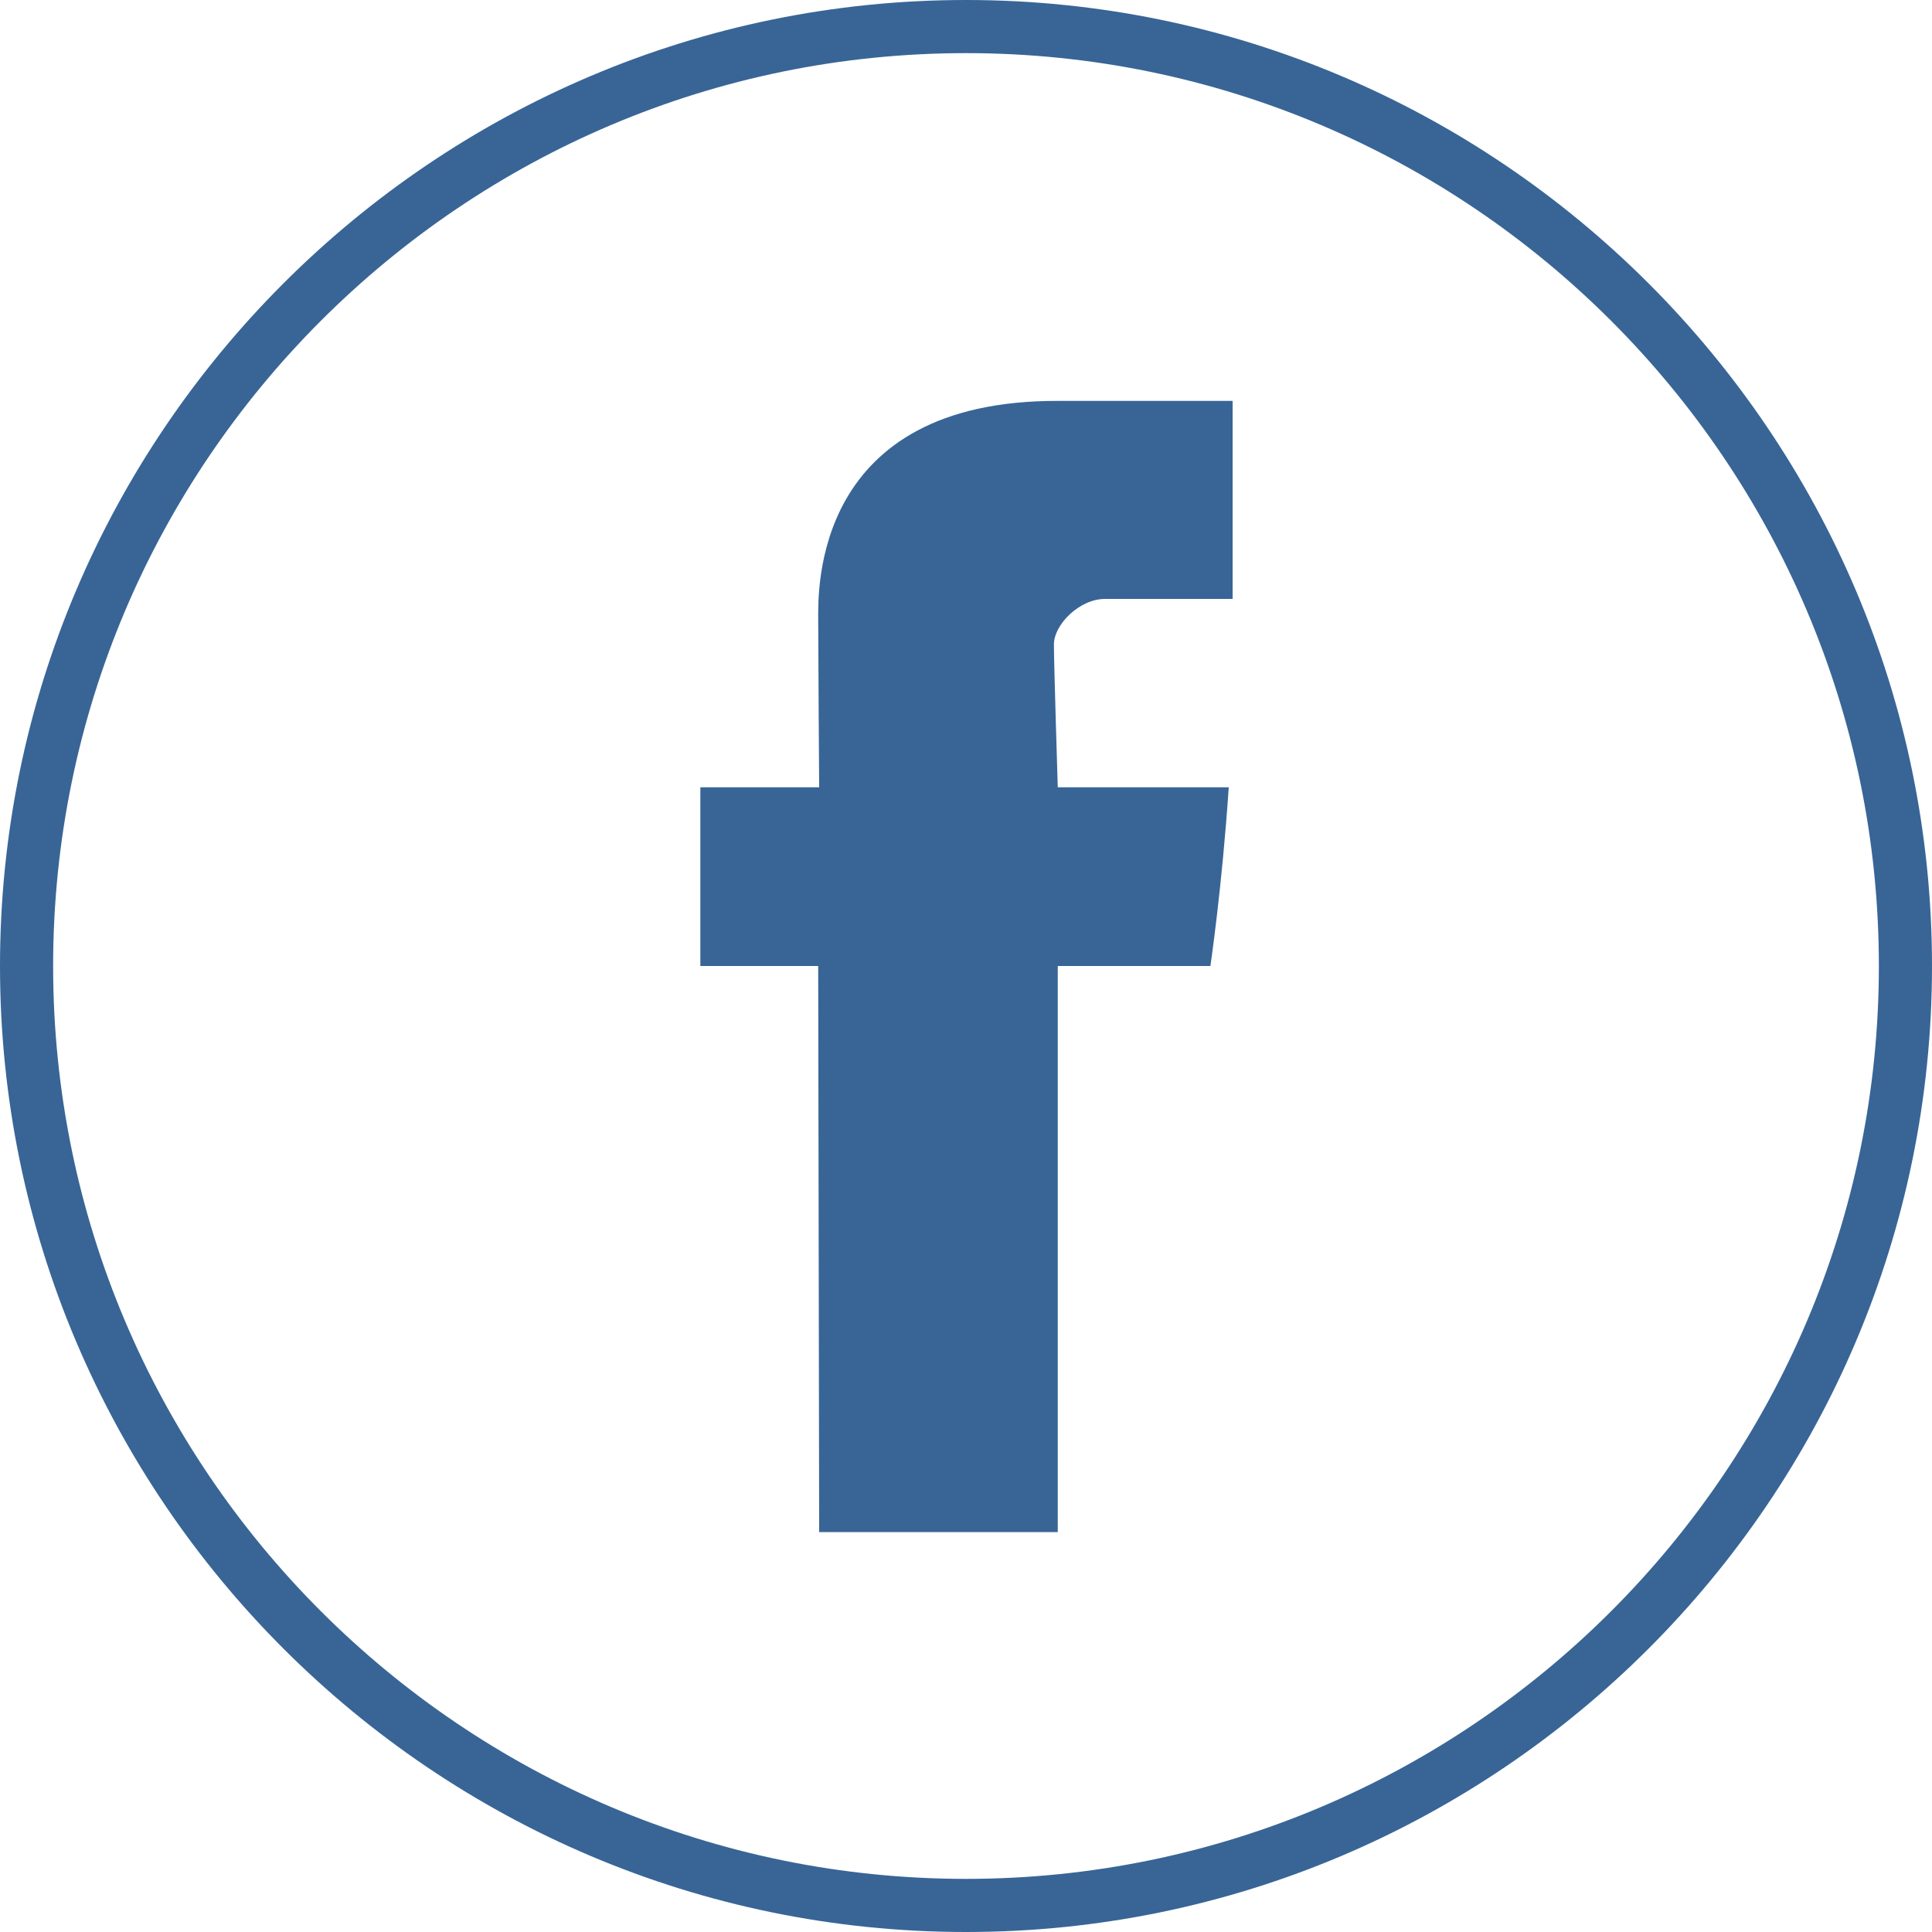
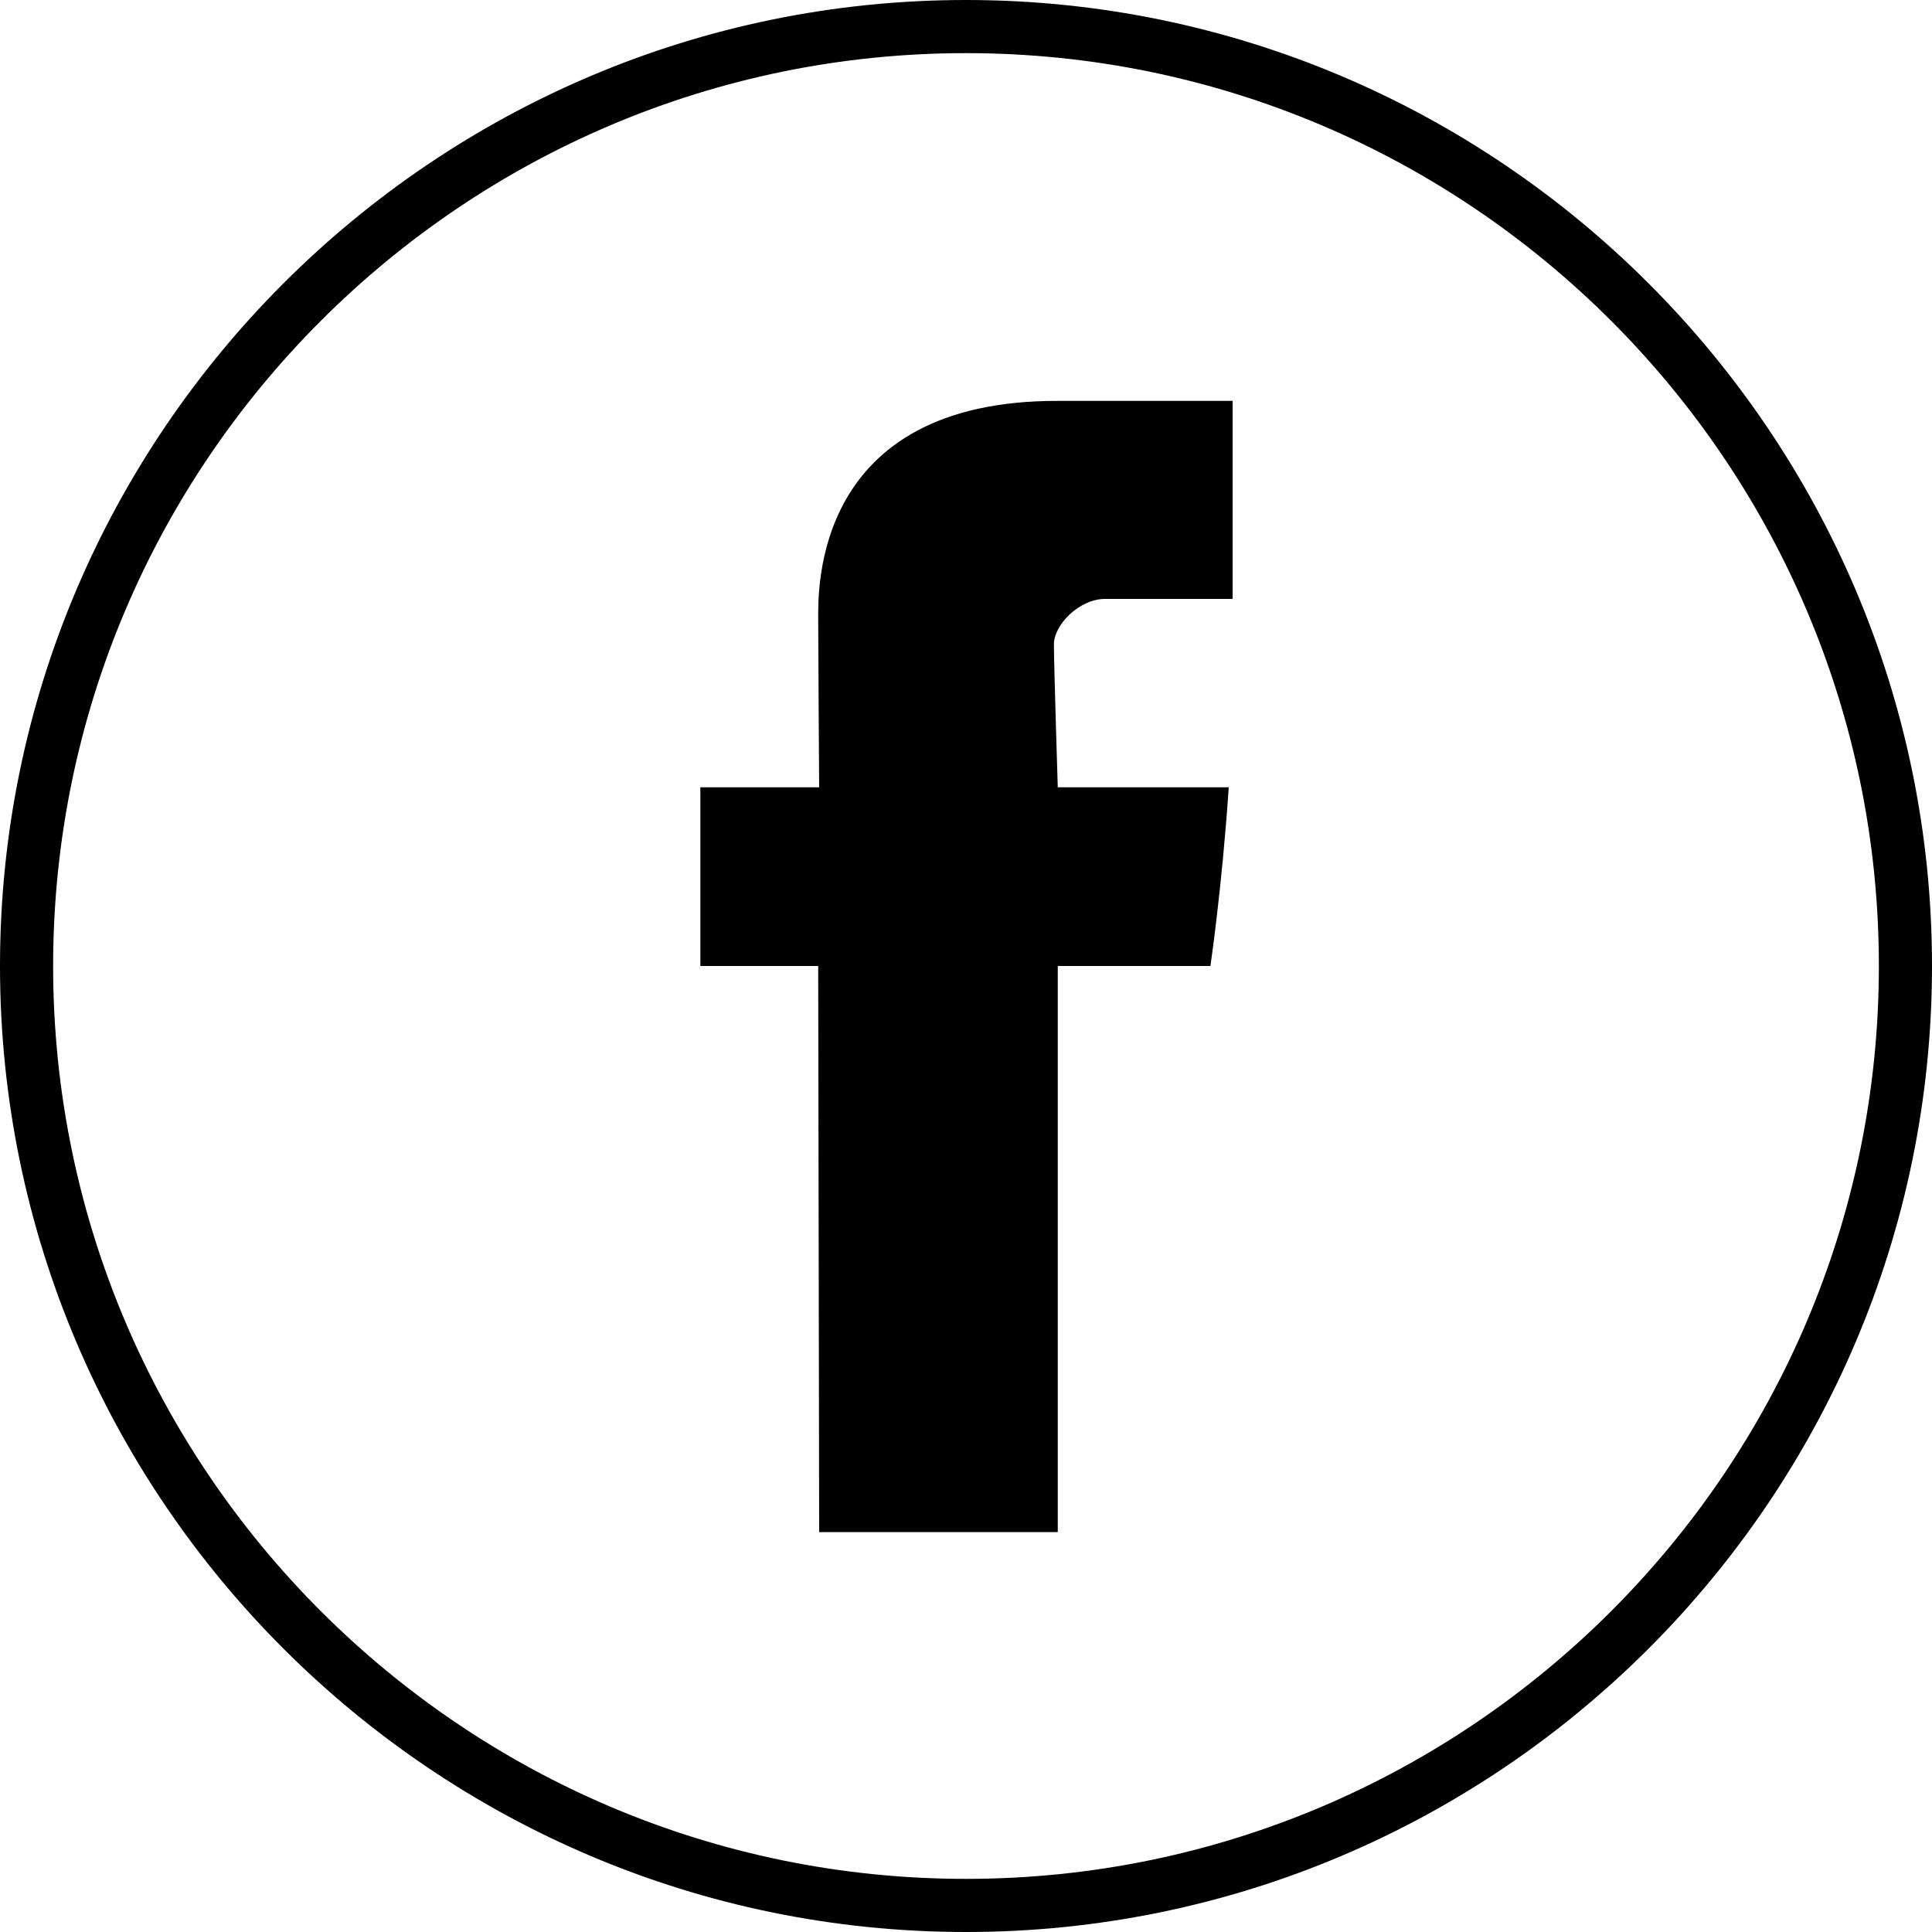
<svg xmlns="http://www.w3.org/2000/svg" version="1.1" viewBox="0 0 200 200">
-   <path fill="#386596" d="M100,0C44.9,0,0,44.9,0,100c0,55.1,44.9,100,100,100c55.1,0,100-44.9,100-100C200,44.9,155.1,0,100,0z   M100,194.5c-52.1,0-94.5-42.4-94.5-94.5S47.9,5.5,100,5.5s94.5,42.4,94.5,94.5S152.1,194.5,100,194.5z" />
-   <path fill="#386596" d="M84.7,64.1c0,3,0.1,17.4,0.1,17.4H72.5V100l12.2,0l0.1,58.6h24.7V100l15.8,0c0,0,1.2-8.1,1.9-18.5  c-2.1,0-17.7,0-17.7,0s-0.4-12.8-0.4-14.8c0-2,2.6-4.7,5.3-4.7c2.6,0,8.1,0,13.2,0c0-2.7,0-12,0-20.5c-6.8,0-14.6,0-18,0  C84.1,41.4,84.7,61.2,84.7,64.1z" />
+   <path d="M100,0C44.9,0,0,44.9,0,100c0,55.1,44.9,100,100,100c55.1,0,100-44.9,100-100C200,44.9,155.1,0,100,0z   M100,194.5c-52.1,0-94.5-42.4-94.5-94.5S47.9,5.5,100,5.5s94.5,42.4,94.5,94.5S152.1,194.5,100,194.5z" />
+   <path d="M84.7,64.1c0,3,0.1,17.4,0.1,17.4H72.5V100l12.2,0l0.1,58.6h24.7V100l15.8,0c0,0,1.2-8.1,1.9-18.5  c-2.1,0-17.7,0-17.7,0s-0.4-12.8-0.4-14.8c0-2,2.6-4.7,5.3-4.7c2.6,0,8.1,0,13.2,0c0-2.7,0-12,0-20.5c-6.8,0-14.6,0-18,0  C84.1,41.4,84.7,61.2,84.7,64.1z" />
</svg>
